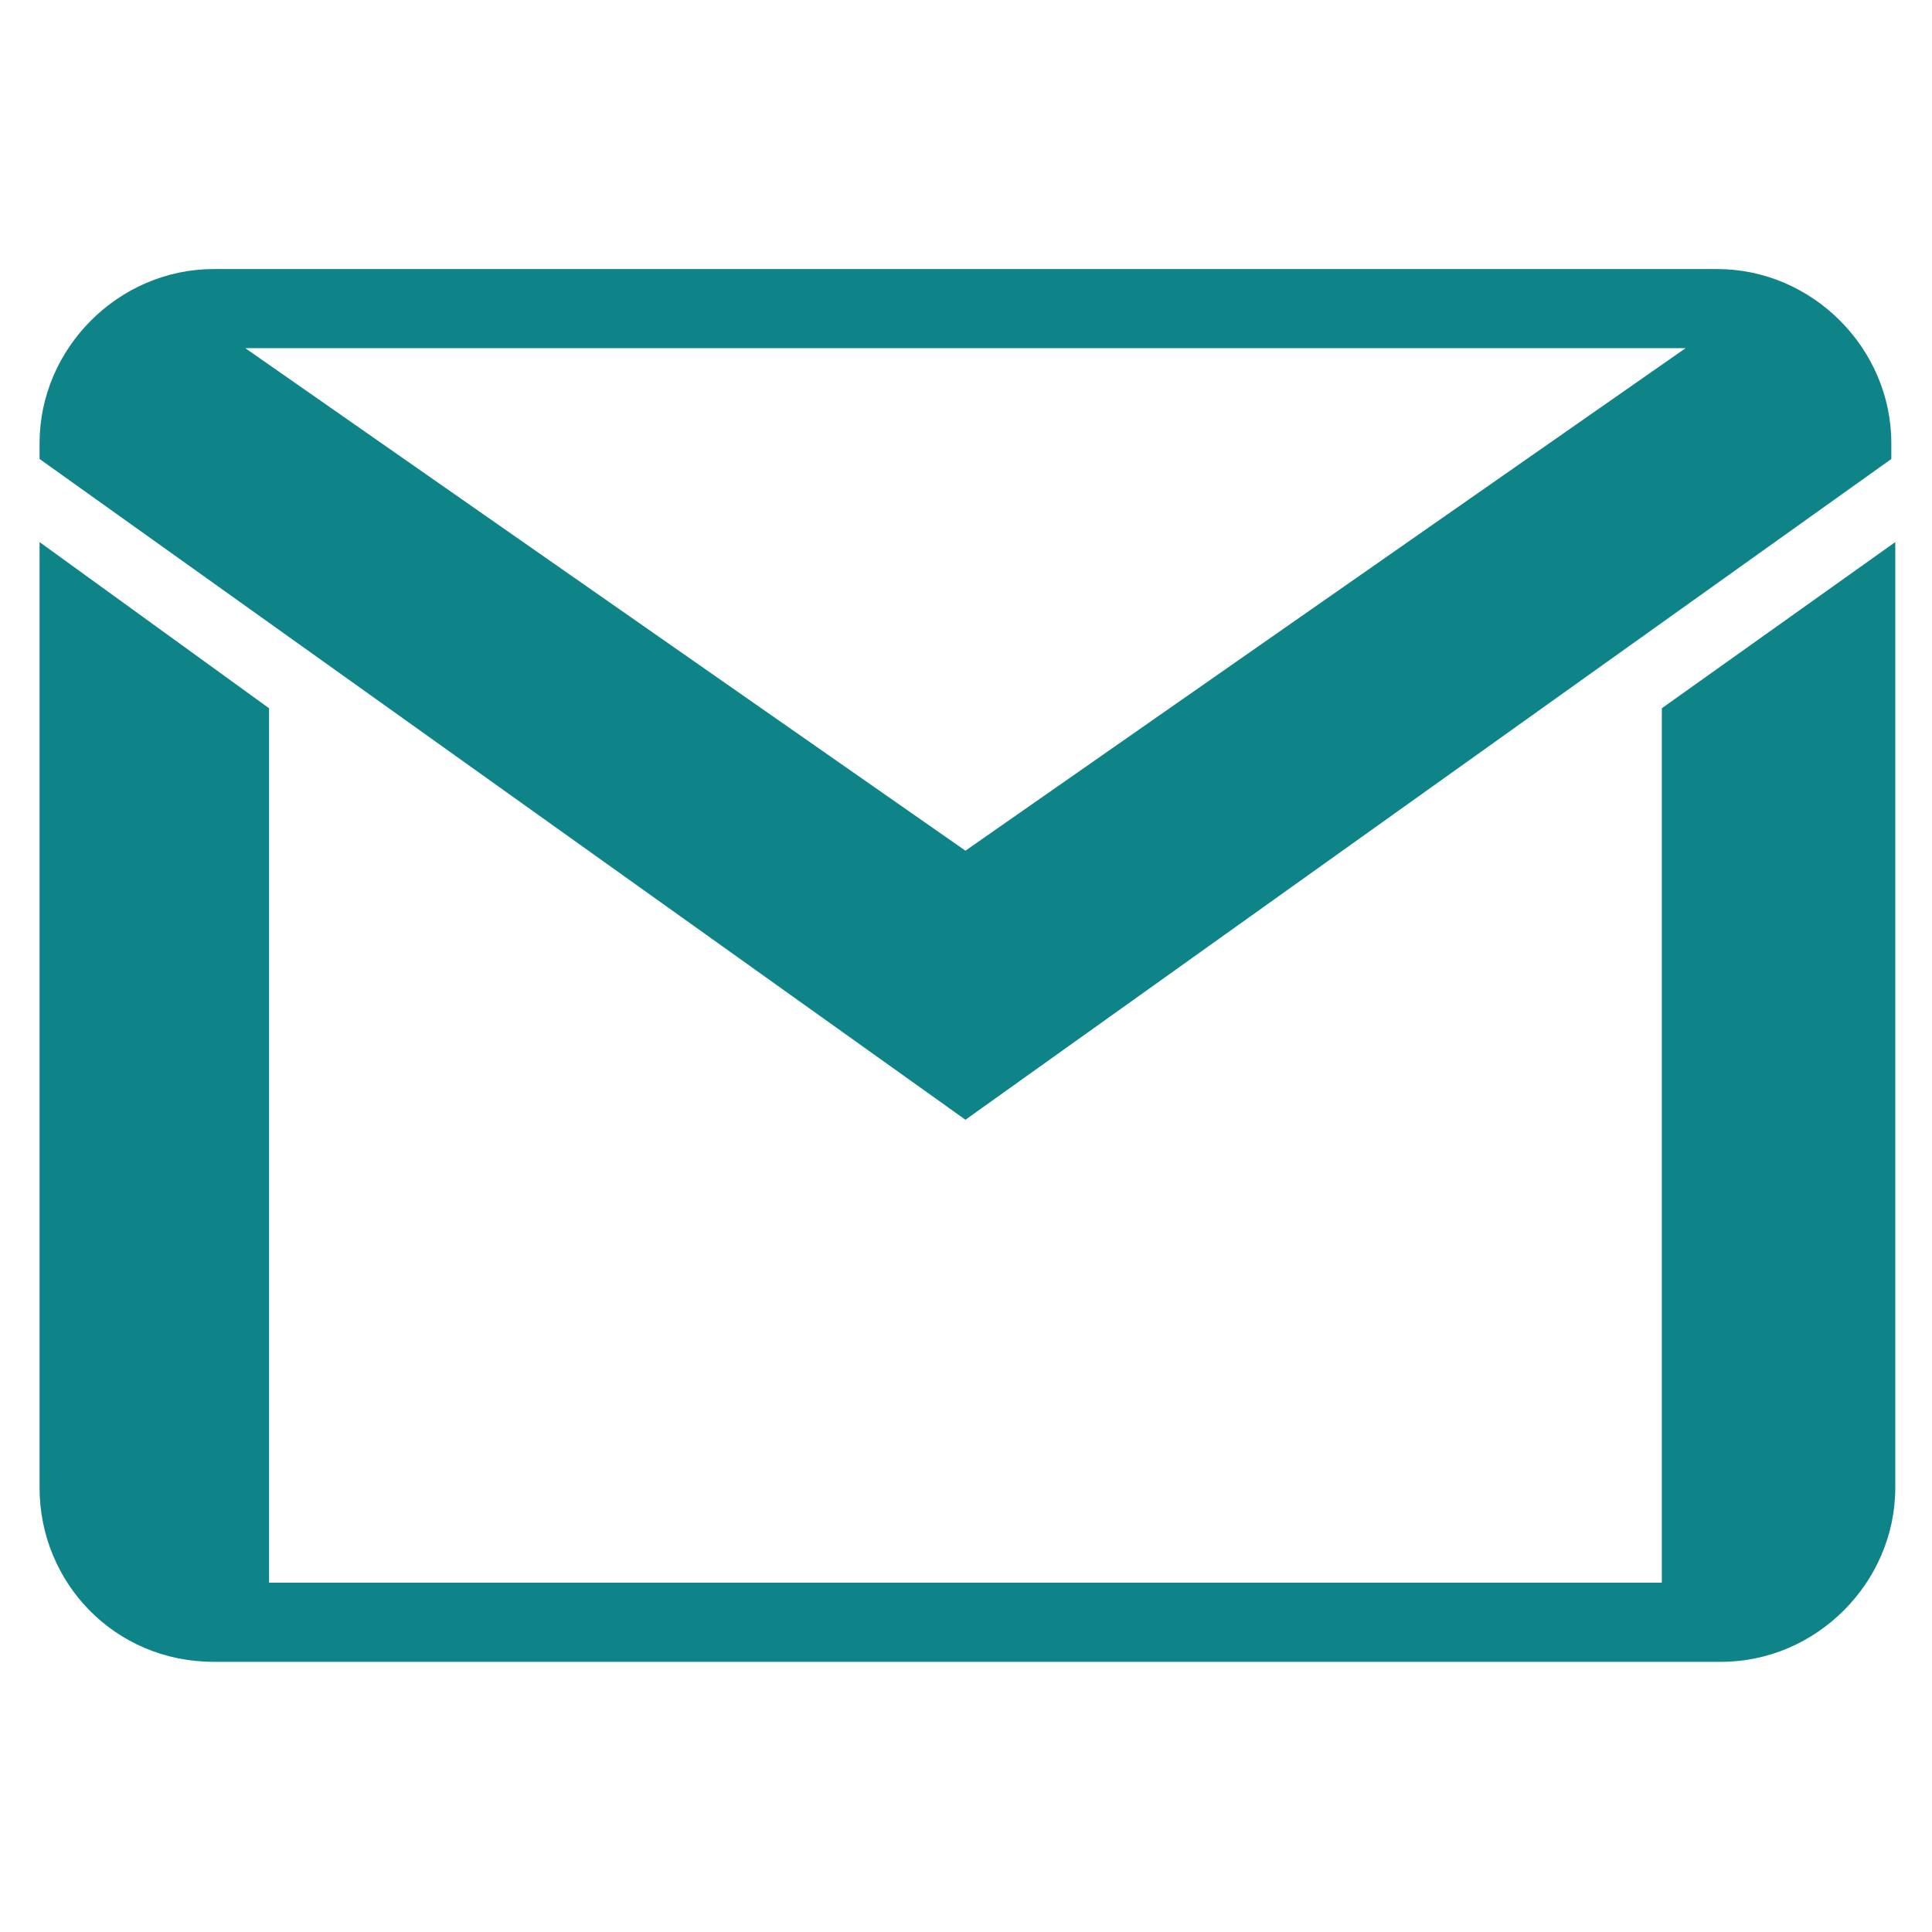
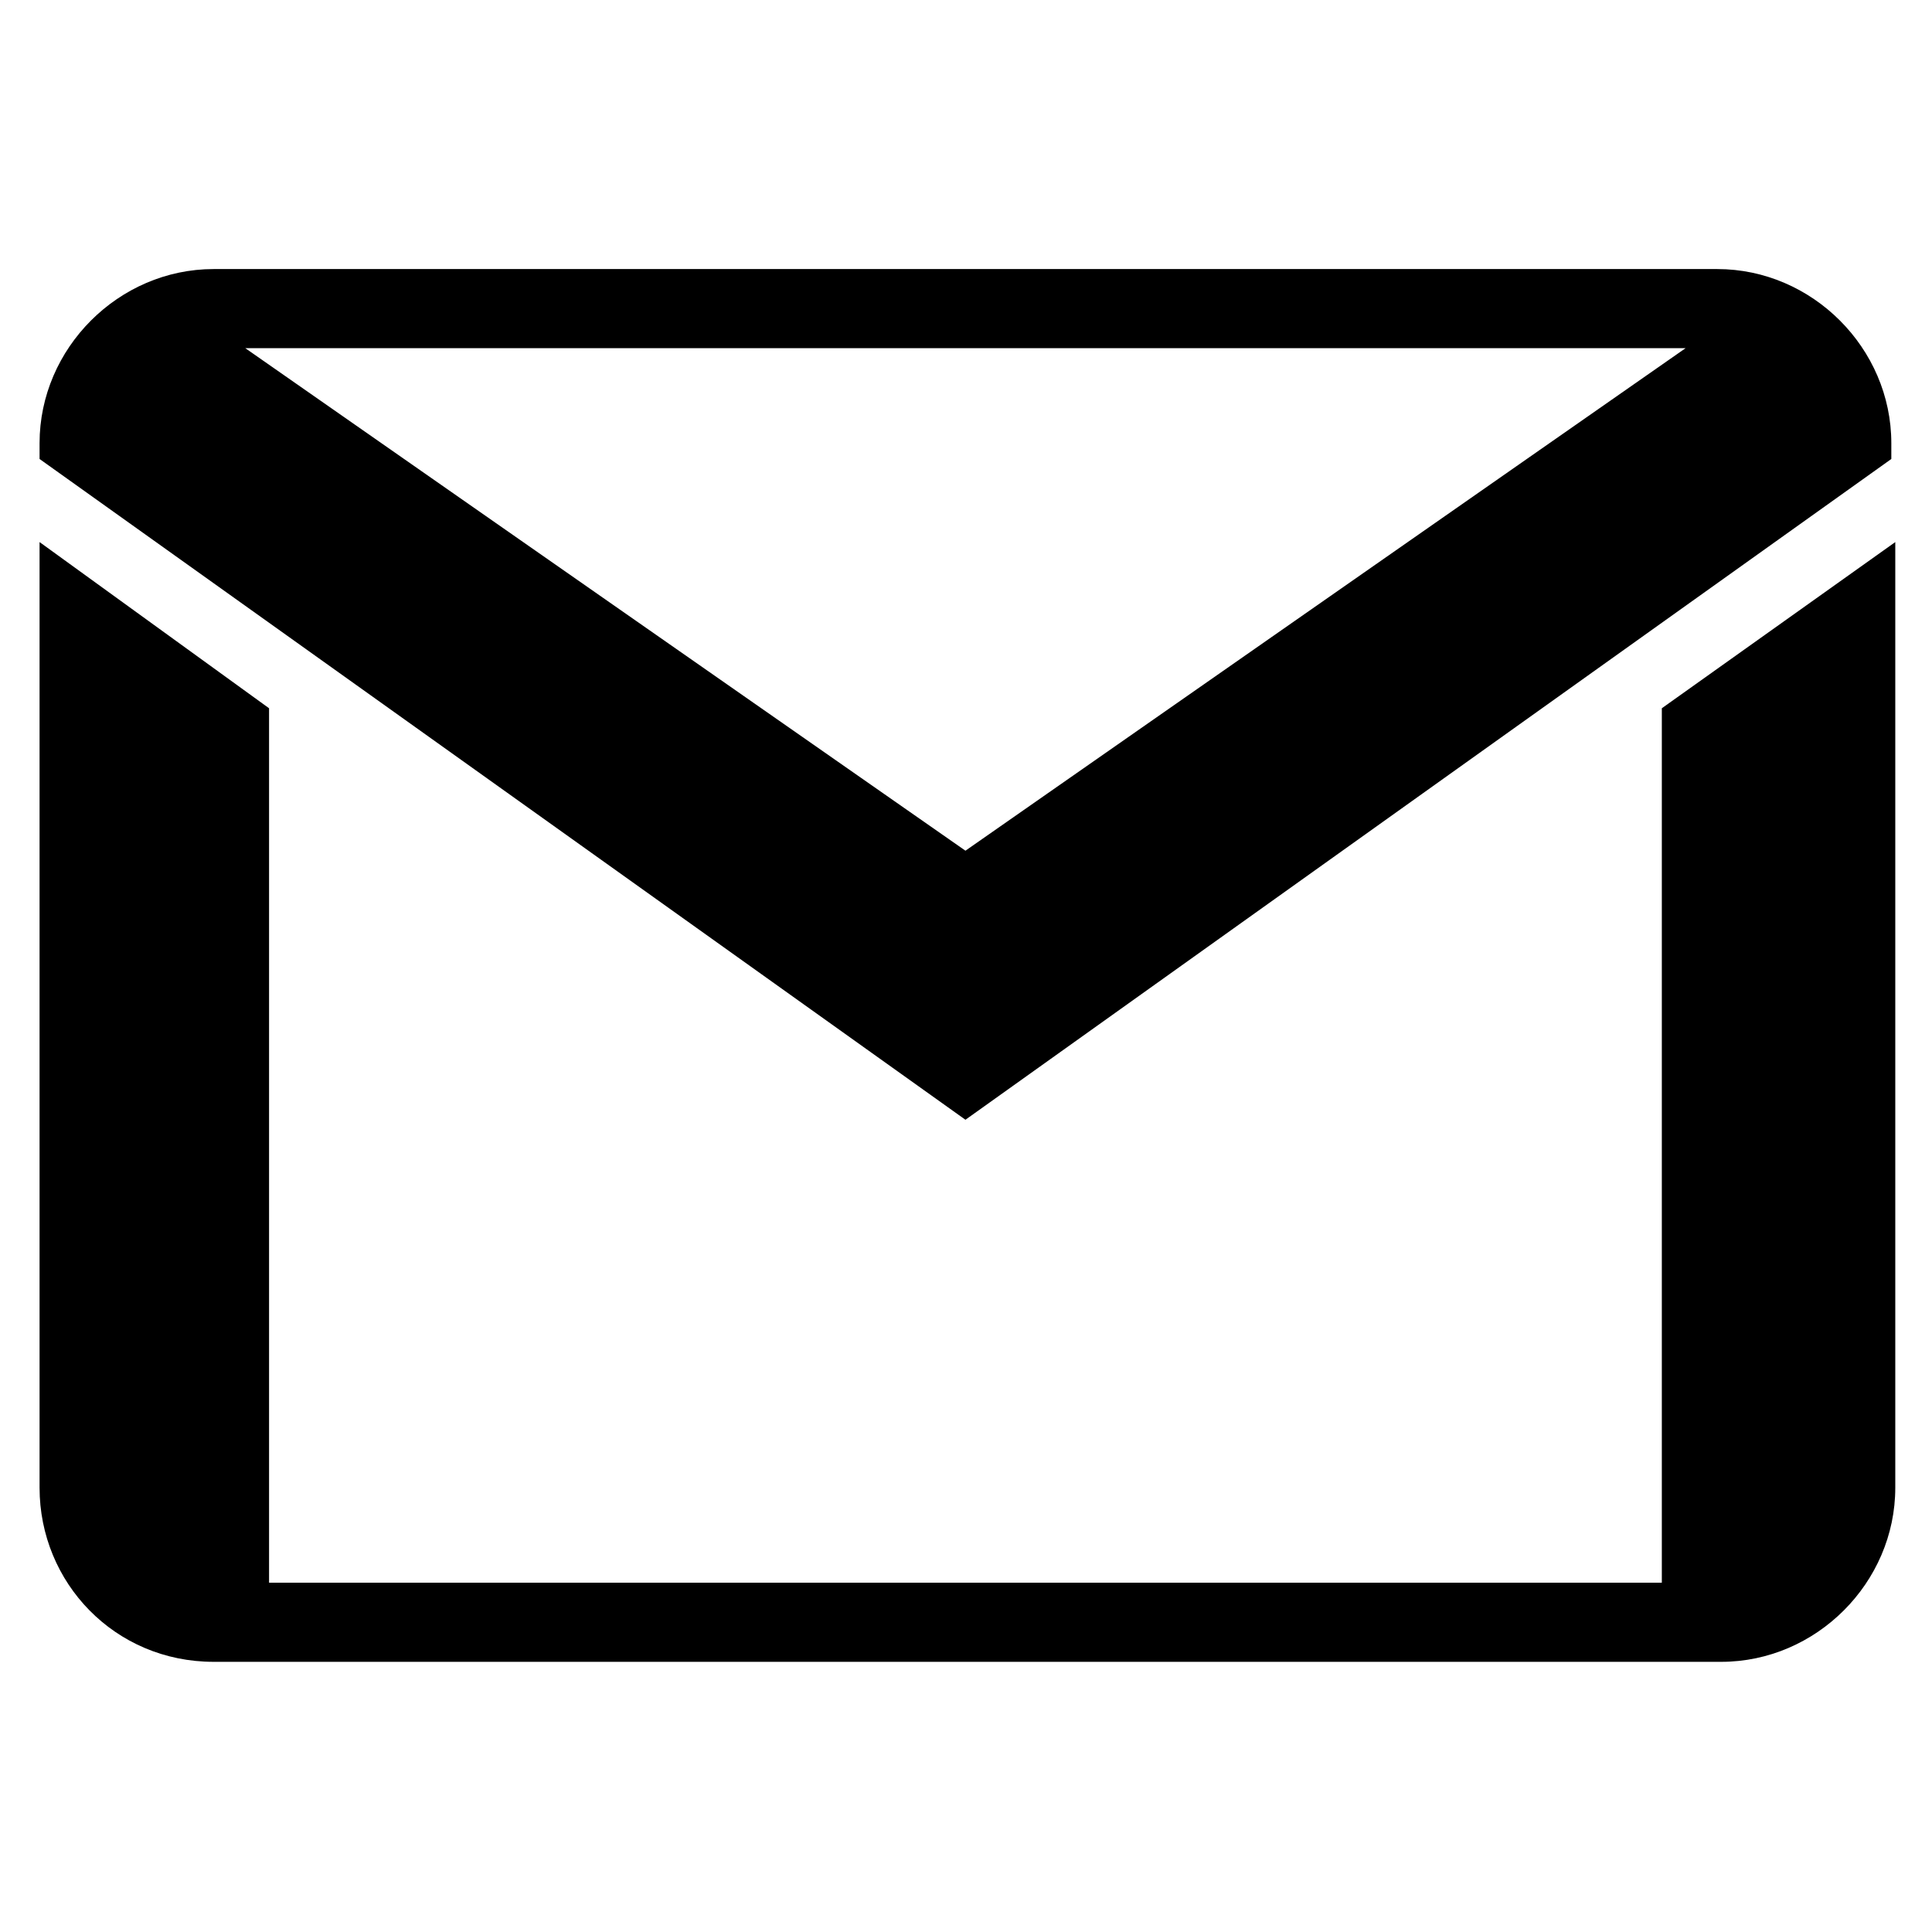
<svg xmlns="http://www.w3.org/2000/svg" version="1.1" id="Layer_1" x="0px" y="0px" viewBox="0 0 250 250" style="enable-background:new 0 0 250 250;" xml:space="preserve">
-   <style type="text/css">
- 	.st0{fill:#0E8388;}
- </style>
  <g>
    <g transform="scale(5.12,5.12)">
-       <path class="st0" d="M5.4,6.8c-2.4,0-4.4,2-4.4,4.4v0.4l23.4,16.7l23.4-16.7v-0.4c0-2.4-2-4.4-4.4-4.4L5.4,6.8z M6.2,8.8h36.4    L24.4,21.5L6.2,8.8z M1,13.7v23.9C1,40,2.9,42,5.4,42h38.1c2.4,0,4.4-2,4.4-4.4V13.7L42,17.9V40H6.8V17.9L1,13.7z" />
+       <path d="M5.4,6.8c-2.4,0-4.4,2-4.4,4.4v0.4l23.4,16.7l23.4-16.7v-0.4c0-2.4-2-4.4-4.4-4.4L5.4,6.8z M6.2,8.8h36.4    L24.4,21.5L6.2,8.8z M1,13.7v23.9C1,40,2.9,42,5.4,42h38.1c2.4,0,4.4-2,4.4-4.4V13.7L42,17.9V40H6.8V17.9L1,13.7z" />
    </g>
  </g>
</svg>
